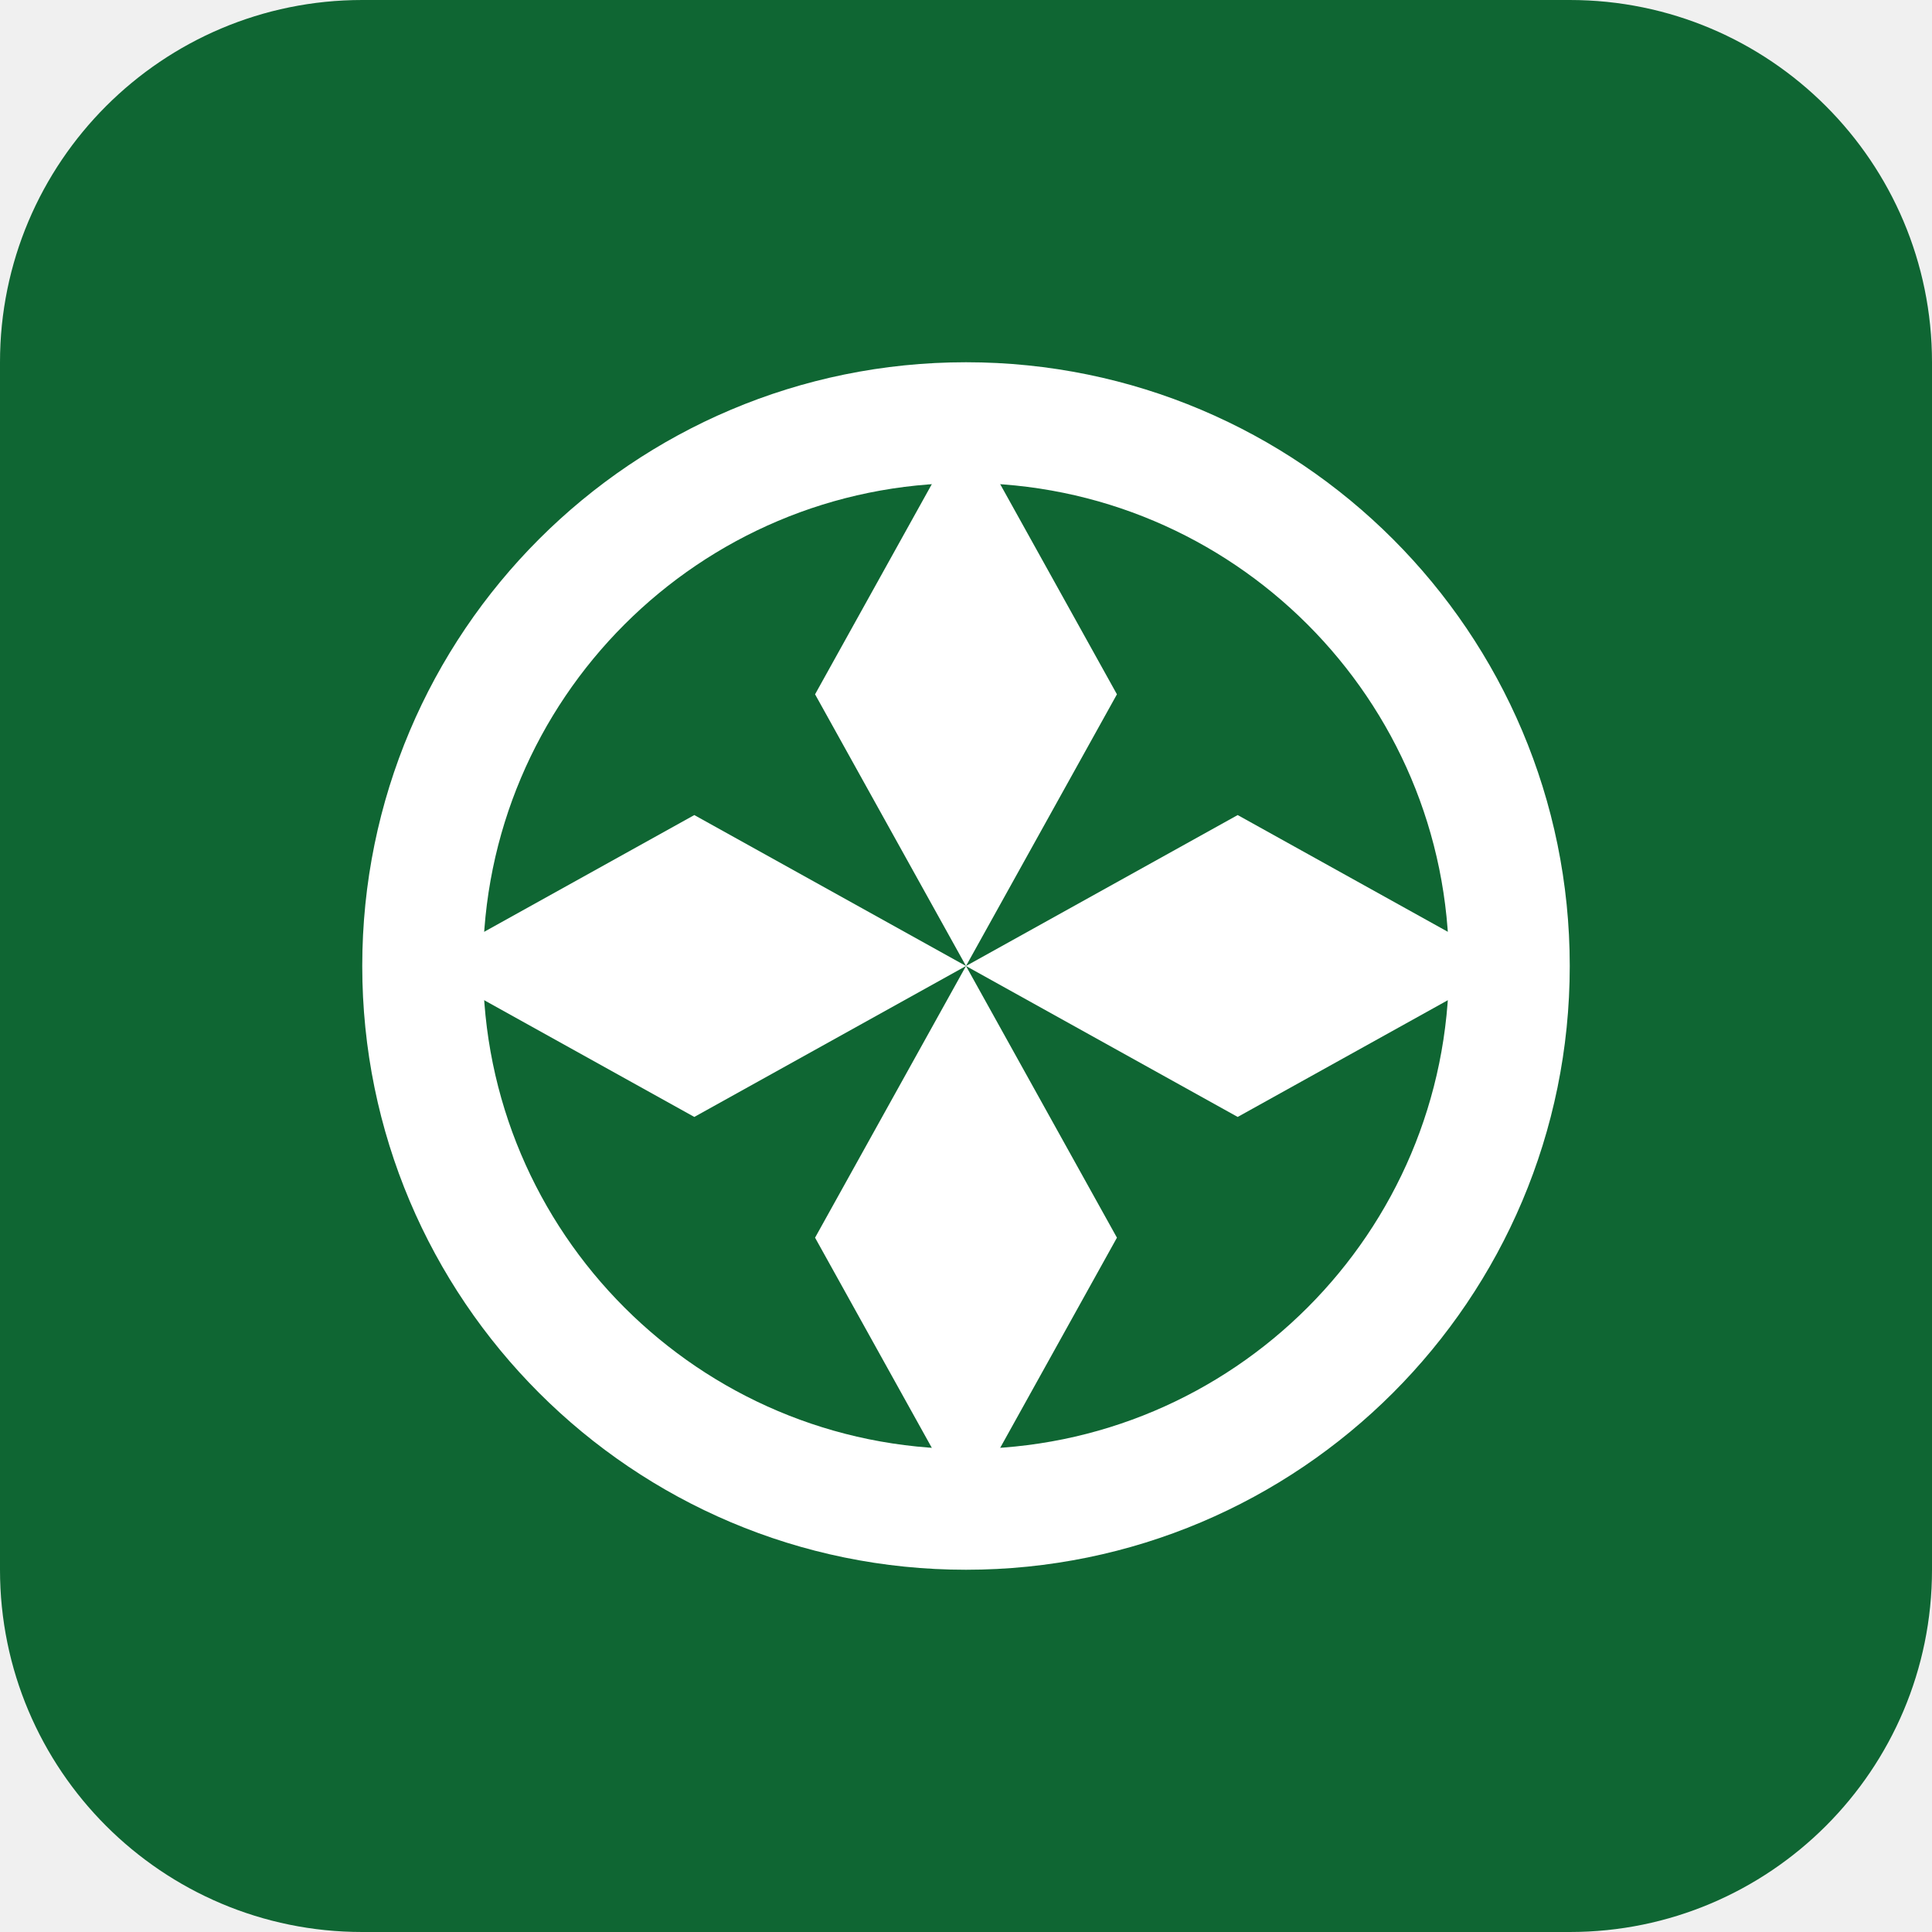
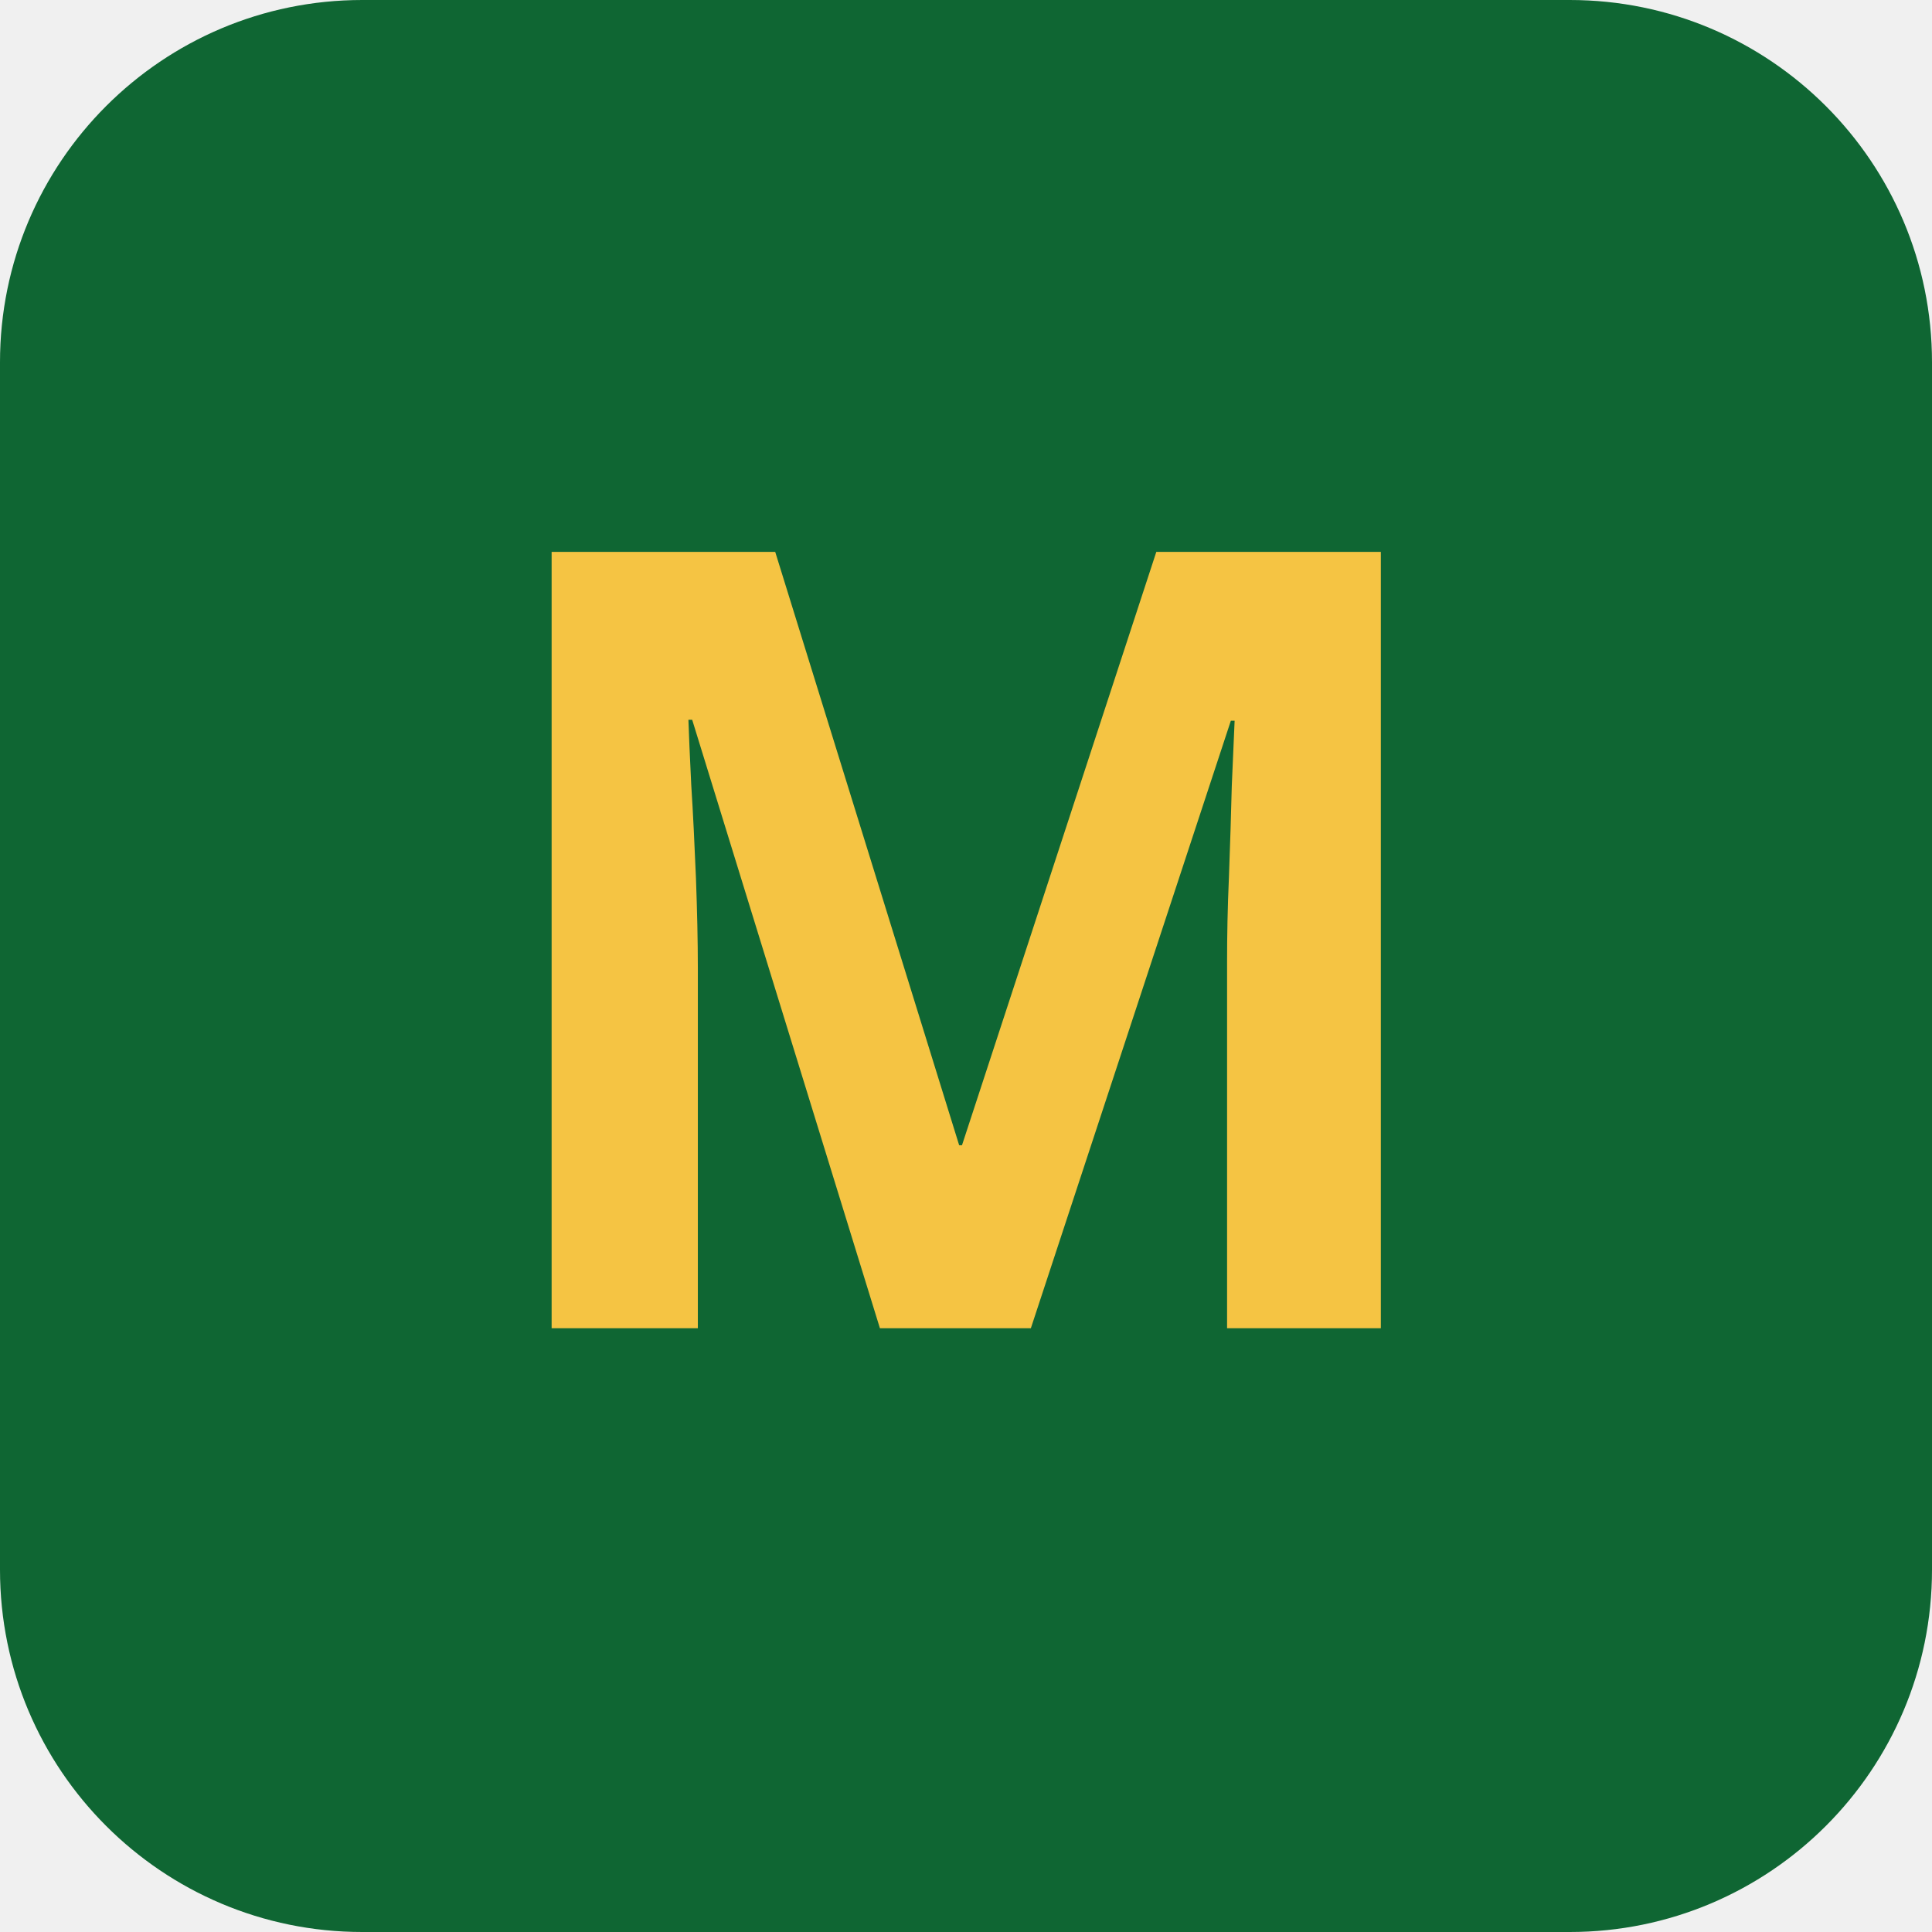
<svg xmlns="http://www.w3.org/2000/svg" viewBox="0 0 32 32">
  <rect width="32" height="32" rx="6" fill="#0f6633" />
-   <circle cx="16" cy="16" r="9" fill="none" stroke="#fff" stroke-width="2" />
-   <path d="M16 7l2.5 4.5L16 16l-2.5-4.5L16 7zm0 18l-2.5-4.5L16 16l2.5 4.5L16 25zm-9-9l4.5 2.5L16 16l-4.5-2.5L7 16zm18 0l-4.5 2.5L16 16l4.5-2.5L25 16z" fill="#fff" />
+   <text x="16" y="22" text-anchor="middle" font-family="Poppins, system-ui, sans-serif" font-weight="800" font-size="18" fill="#f5c443">M</text>
</svg>
